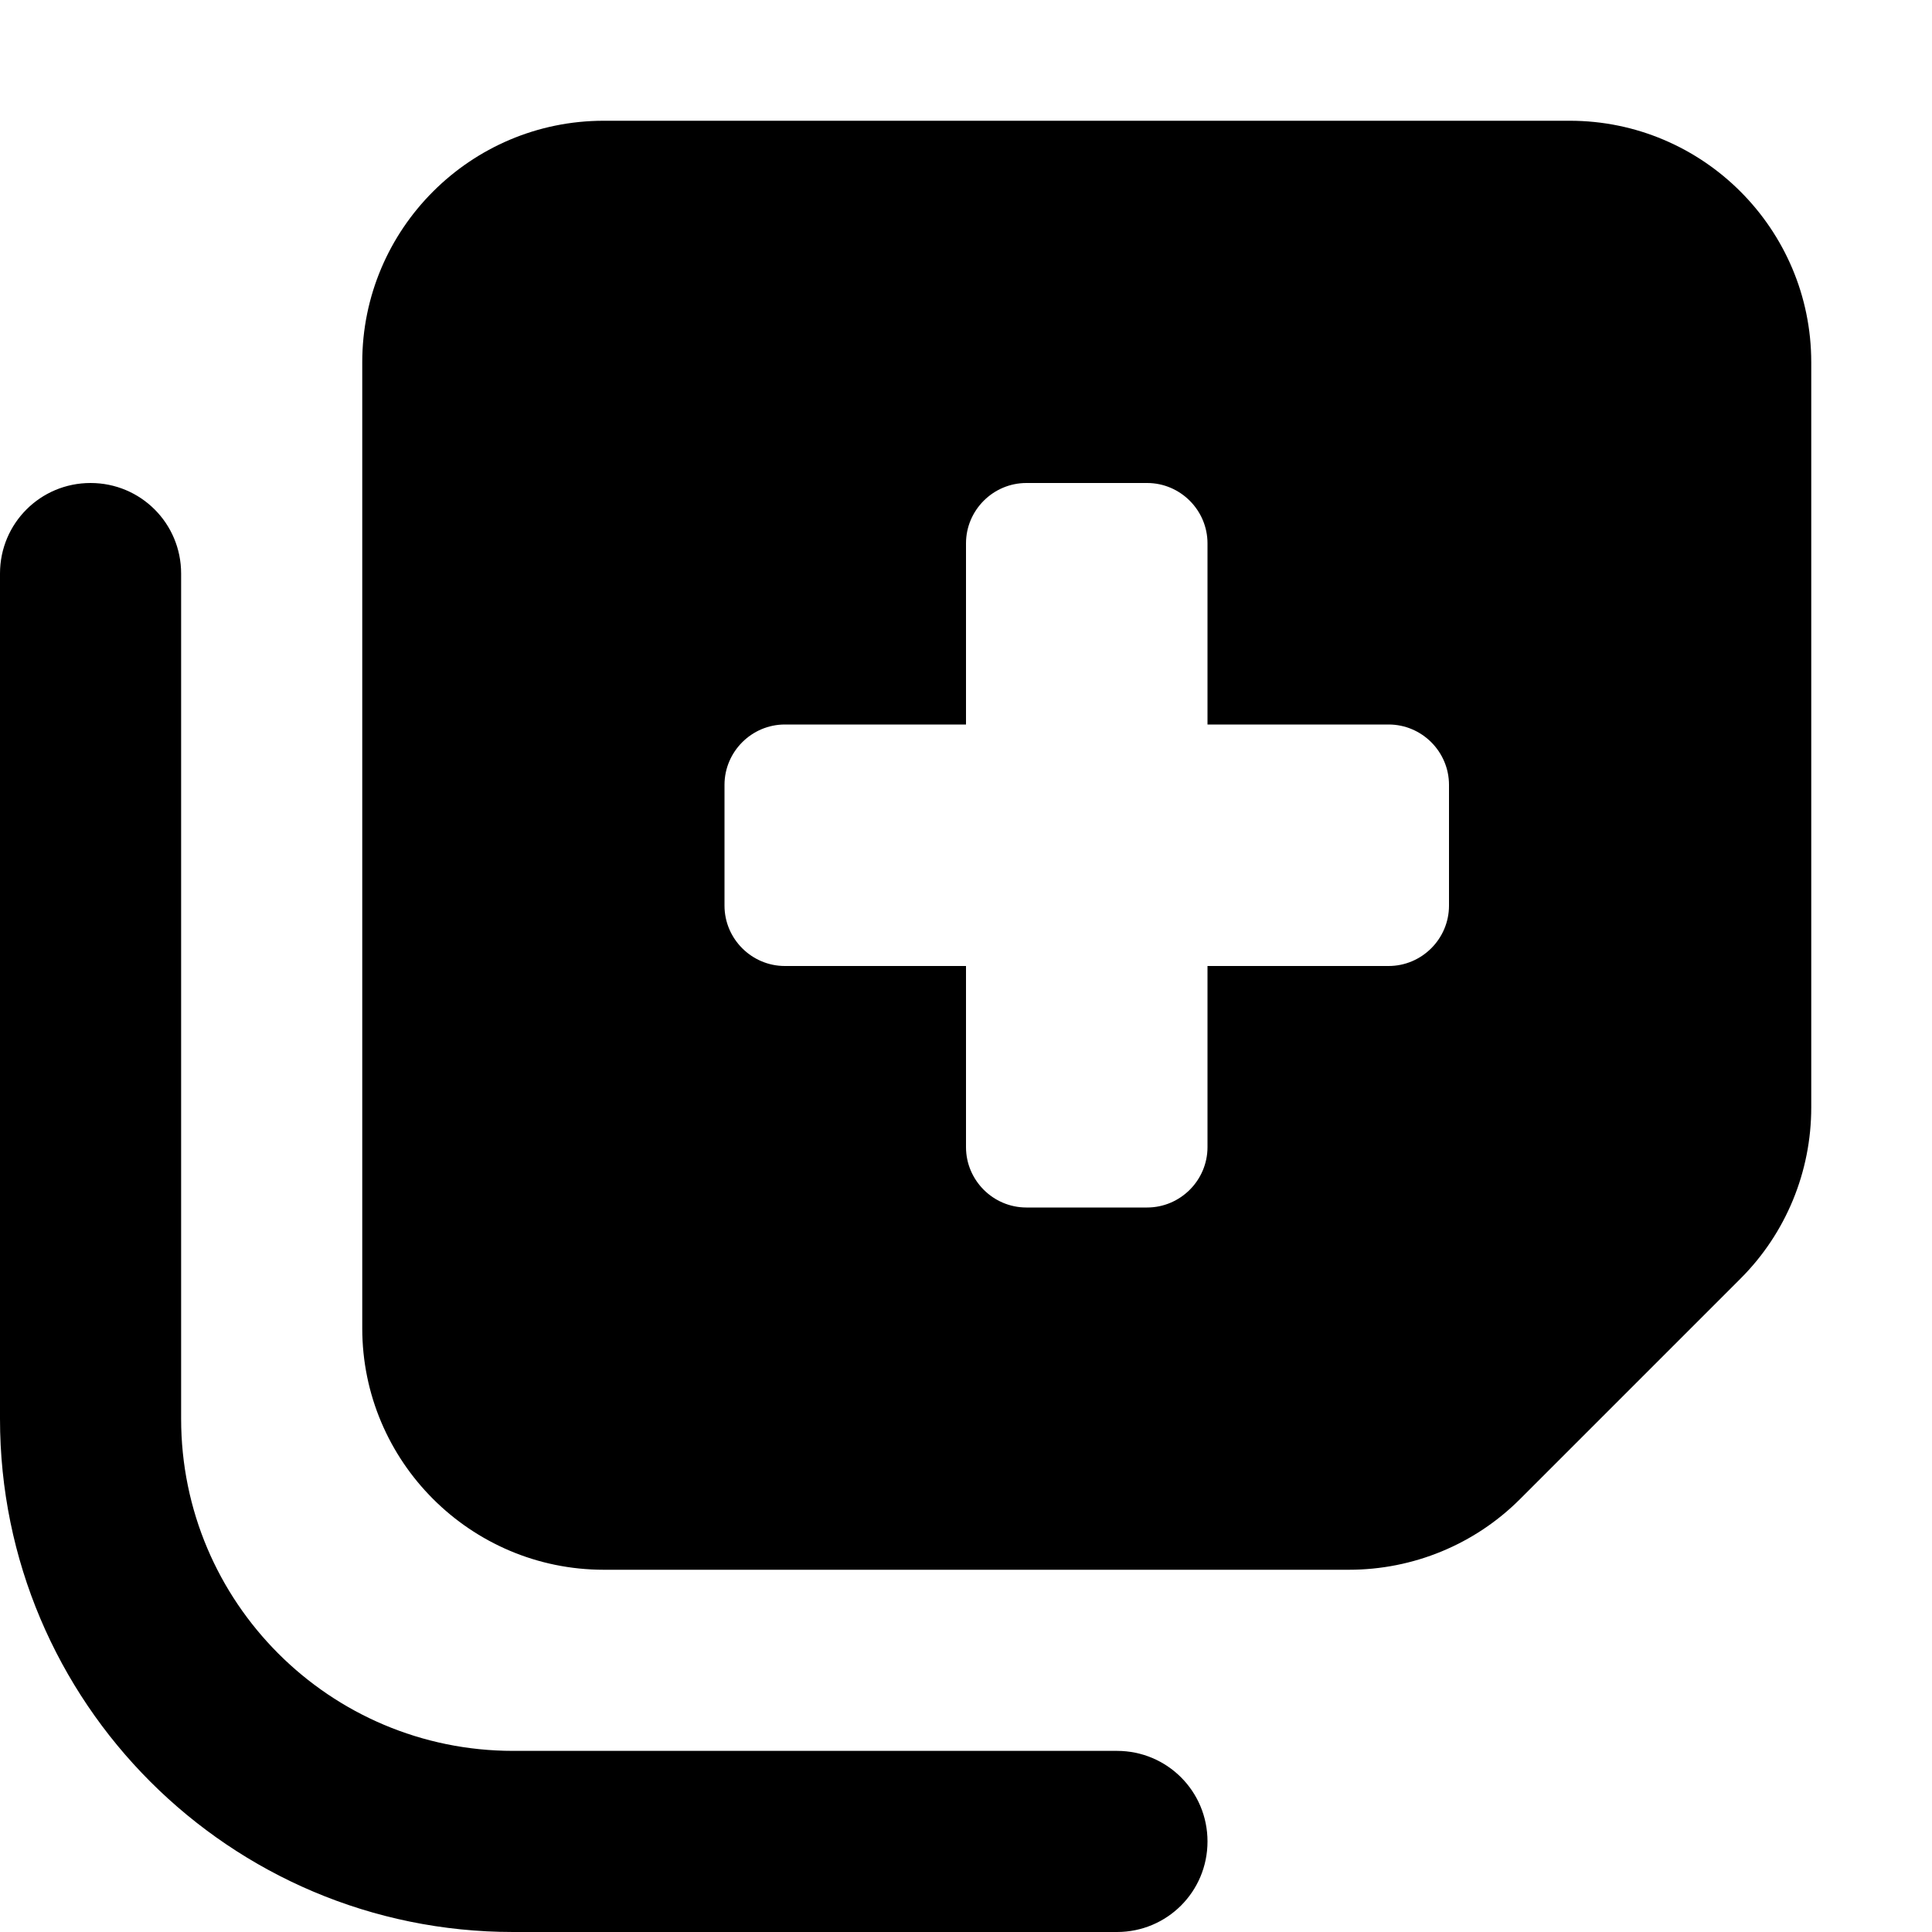
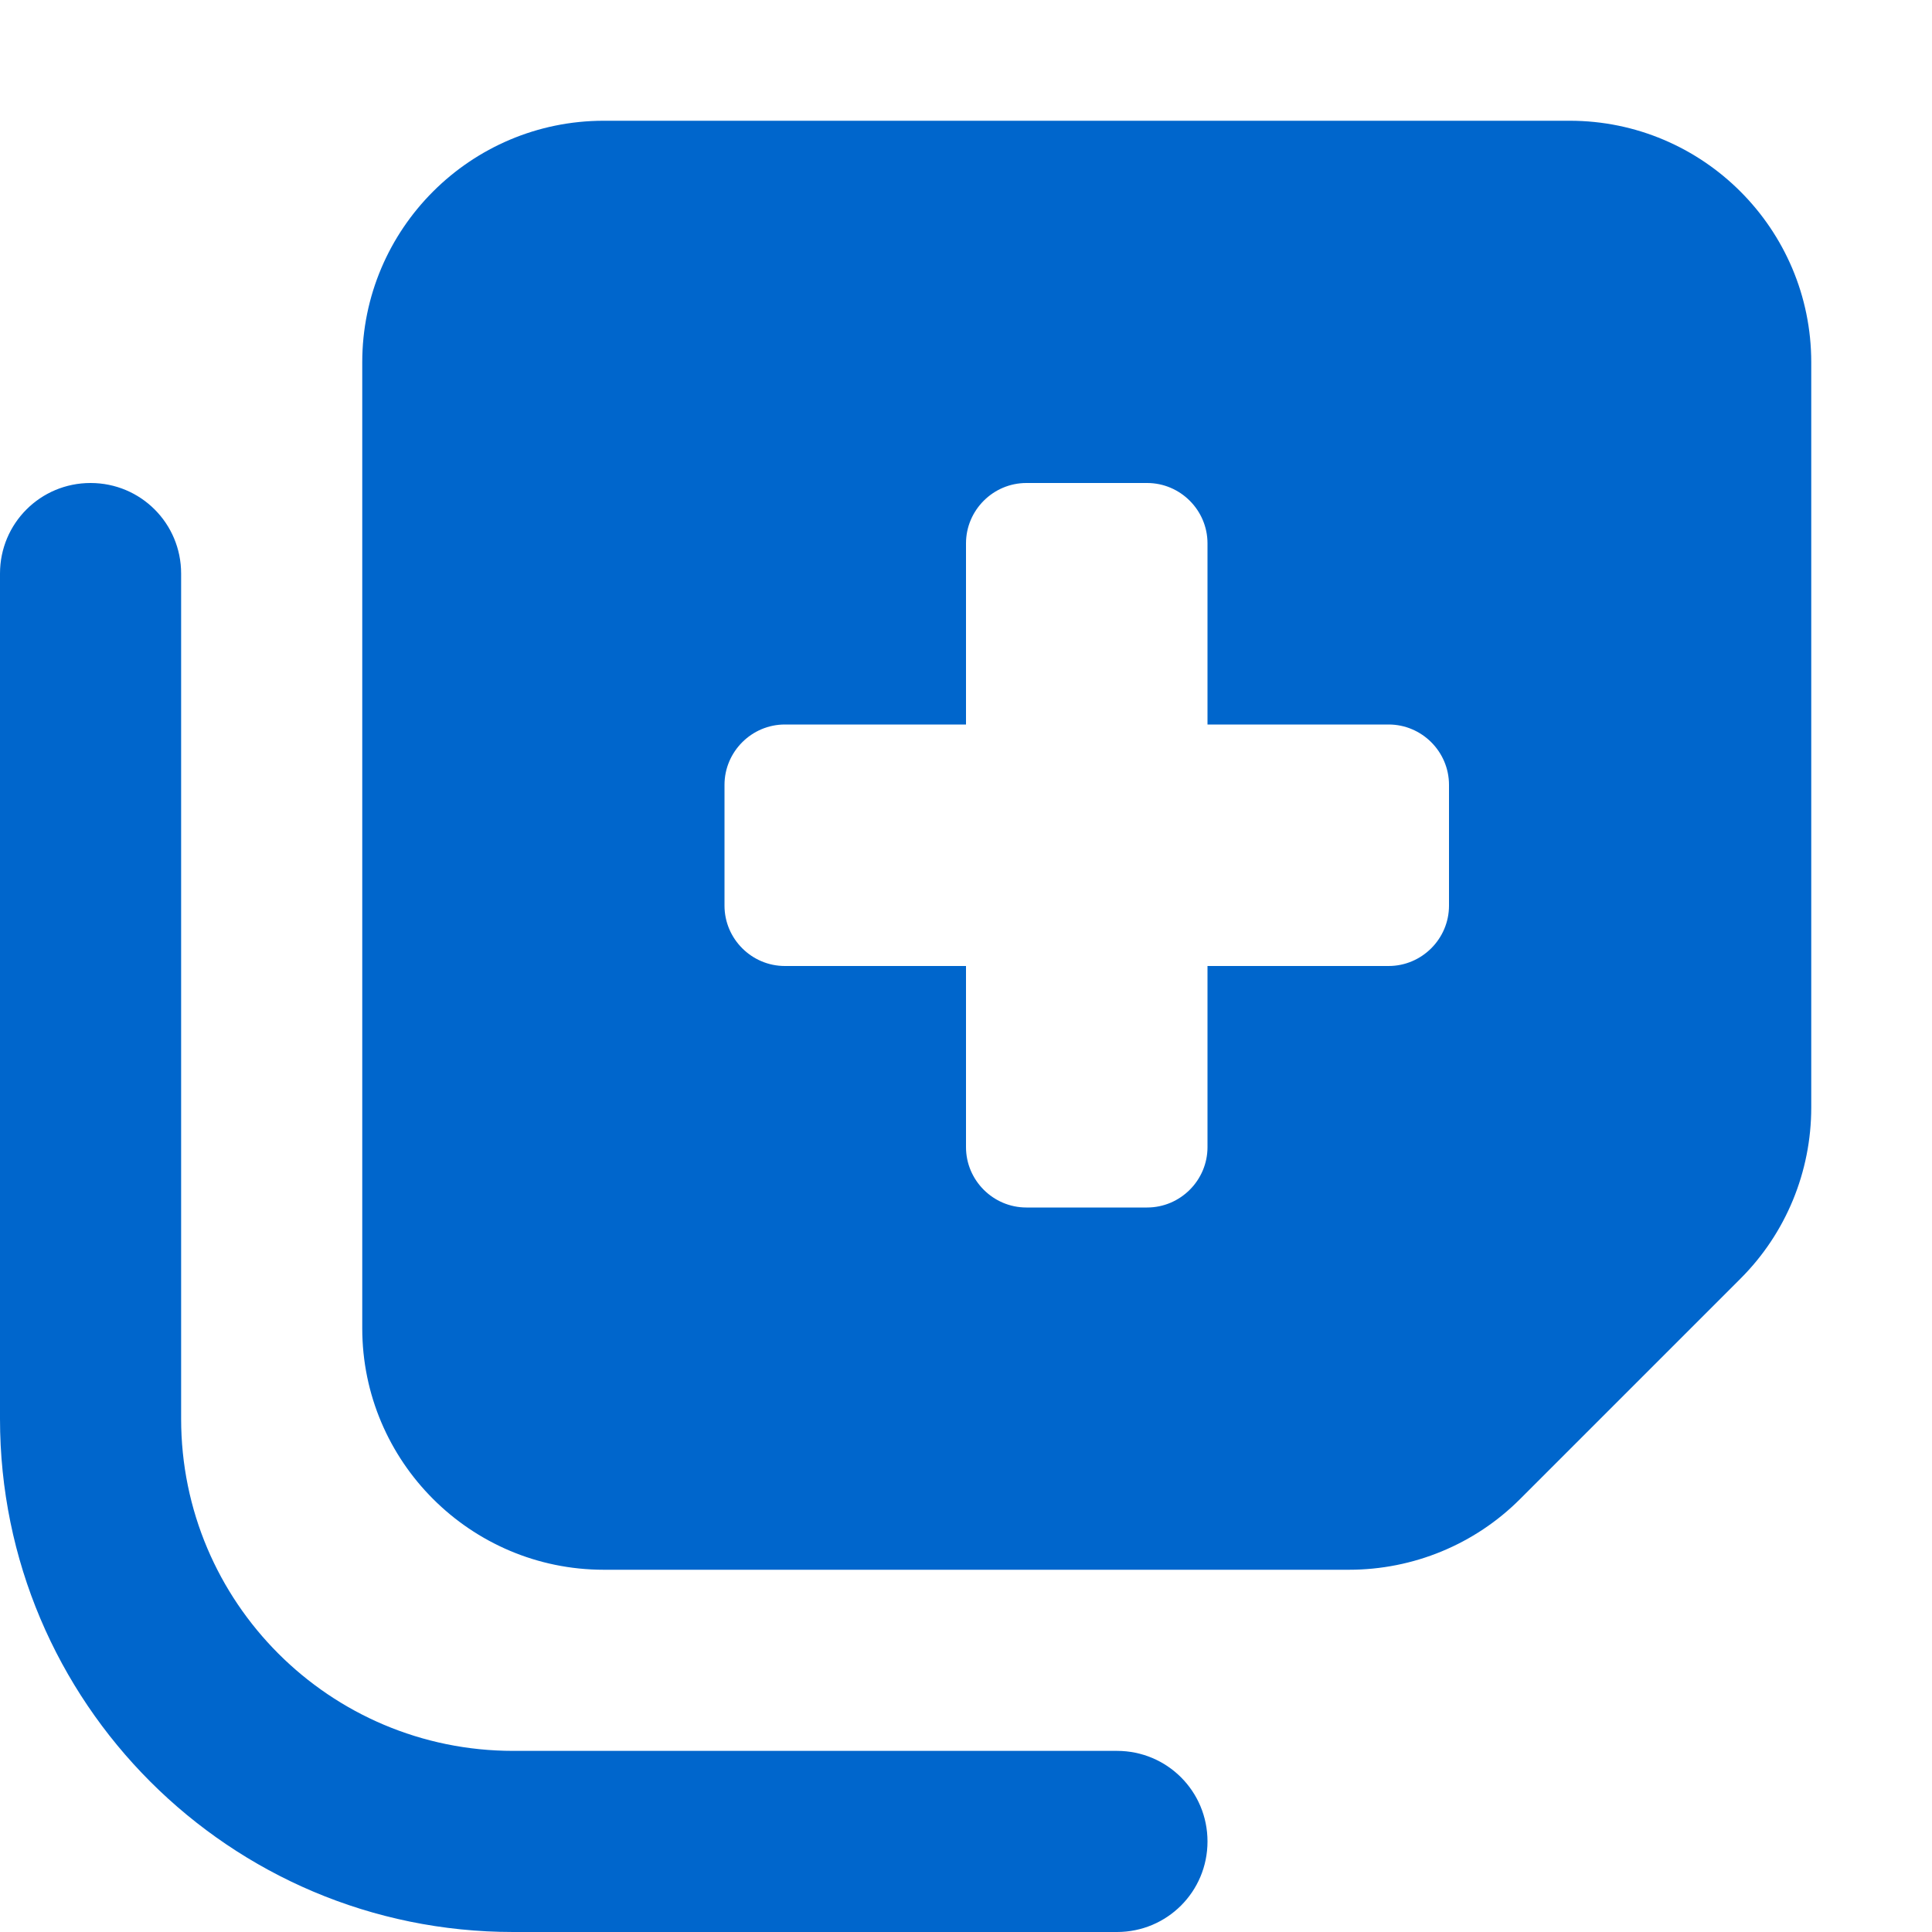
- <svg xmlns="http://www.w3.org/2000/svg" height="1em" viewBox="0 0 512 512">
+ <svg xmlns="http://www.w3.org/2000/svg" fill="#0066CC" height="1em" viewBox="0 0 512 512">
  <path d="M96 352V96c0-35.3 28.7-64 64-64H416c35.3 0 64 28.7 64 64V293.5c0 17-6.7 33.3-18.7 45.3l-58.5 58.5c-12 12-28.3 18.7-45.3 18.7H160c-35.3 0-64-28.7-64-64zM272 128c-8.8 0-16 7.2-16 16v48H208c-8.8 0-16 7.2-16 16v32c0 8.8 7.2 16 16 16h48v48c0 8.8 7.2 16 16 16h32c8.8 0 16-7.2 16-16V256h48c8.8 0 16-7.2 16-16V208c0-8.8-7.2-16-16-16H320V144c0-8.8-7.2-16-16-16H272zm24 336c13.3 0 24 10.7 24 24s-10.7 24-24 24H136C60.9 512 0 451.1 0 376V152c0-13.3 10.7-24 24-24s24 10.7 24 24l0 224c0 48.6 39.4 88 88 88H296z" />
</svg>
